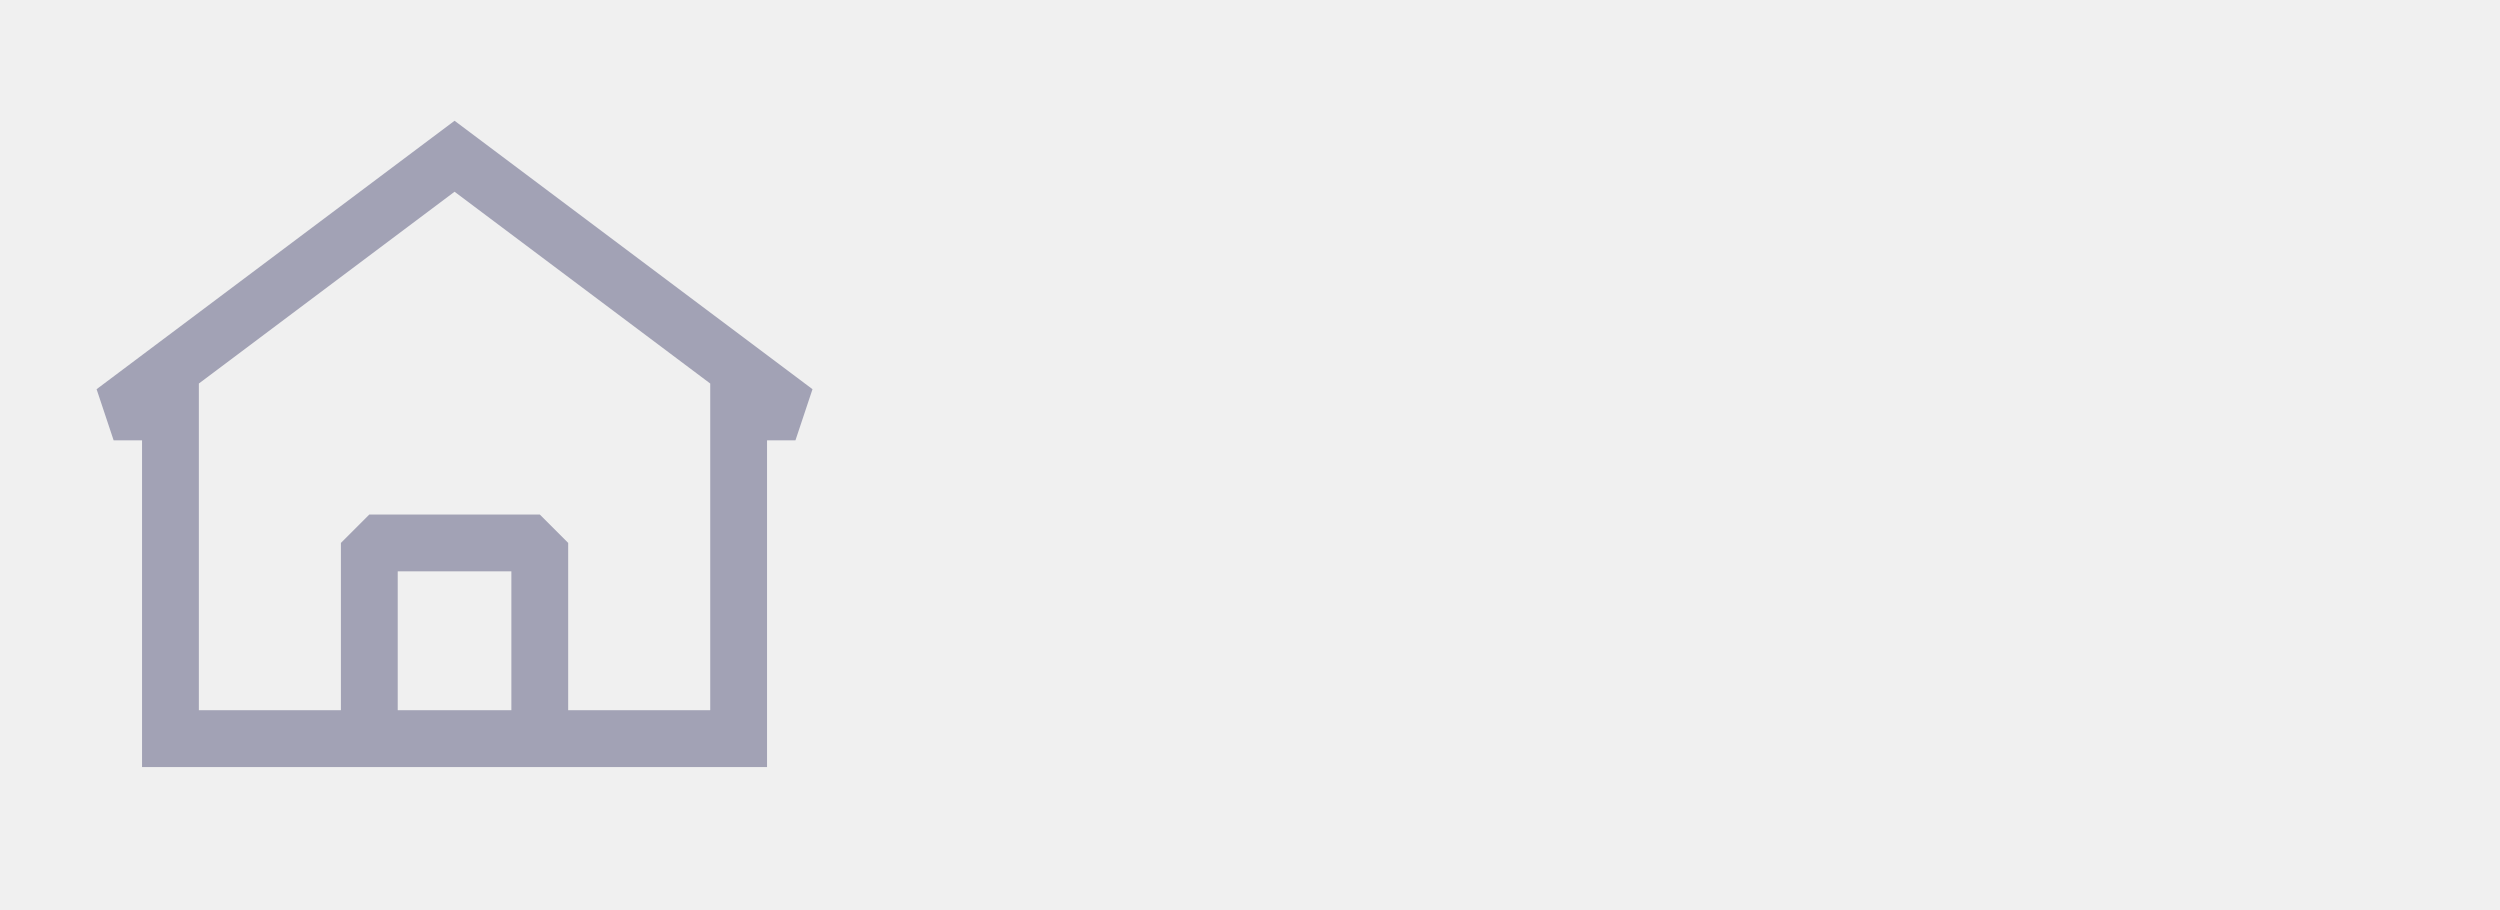
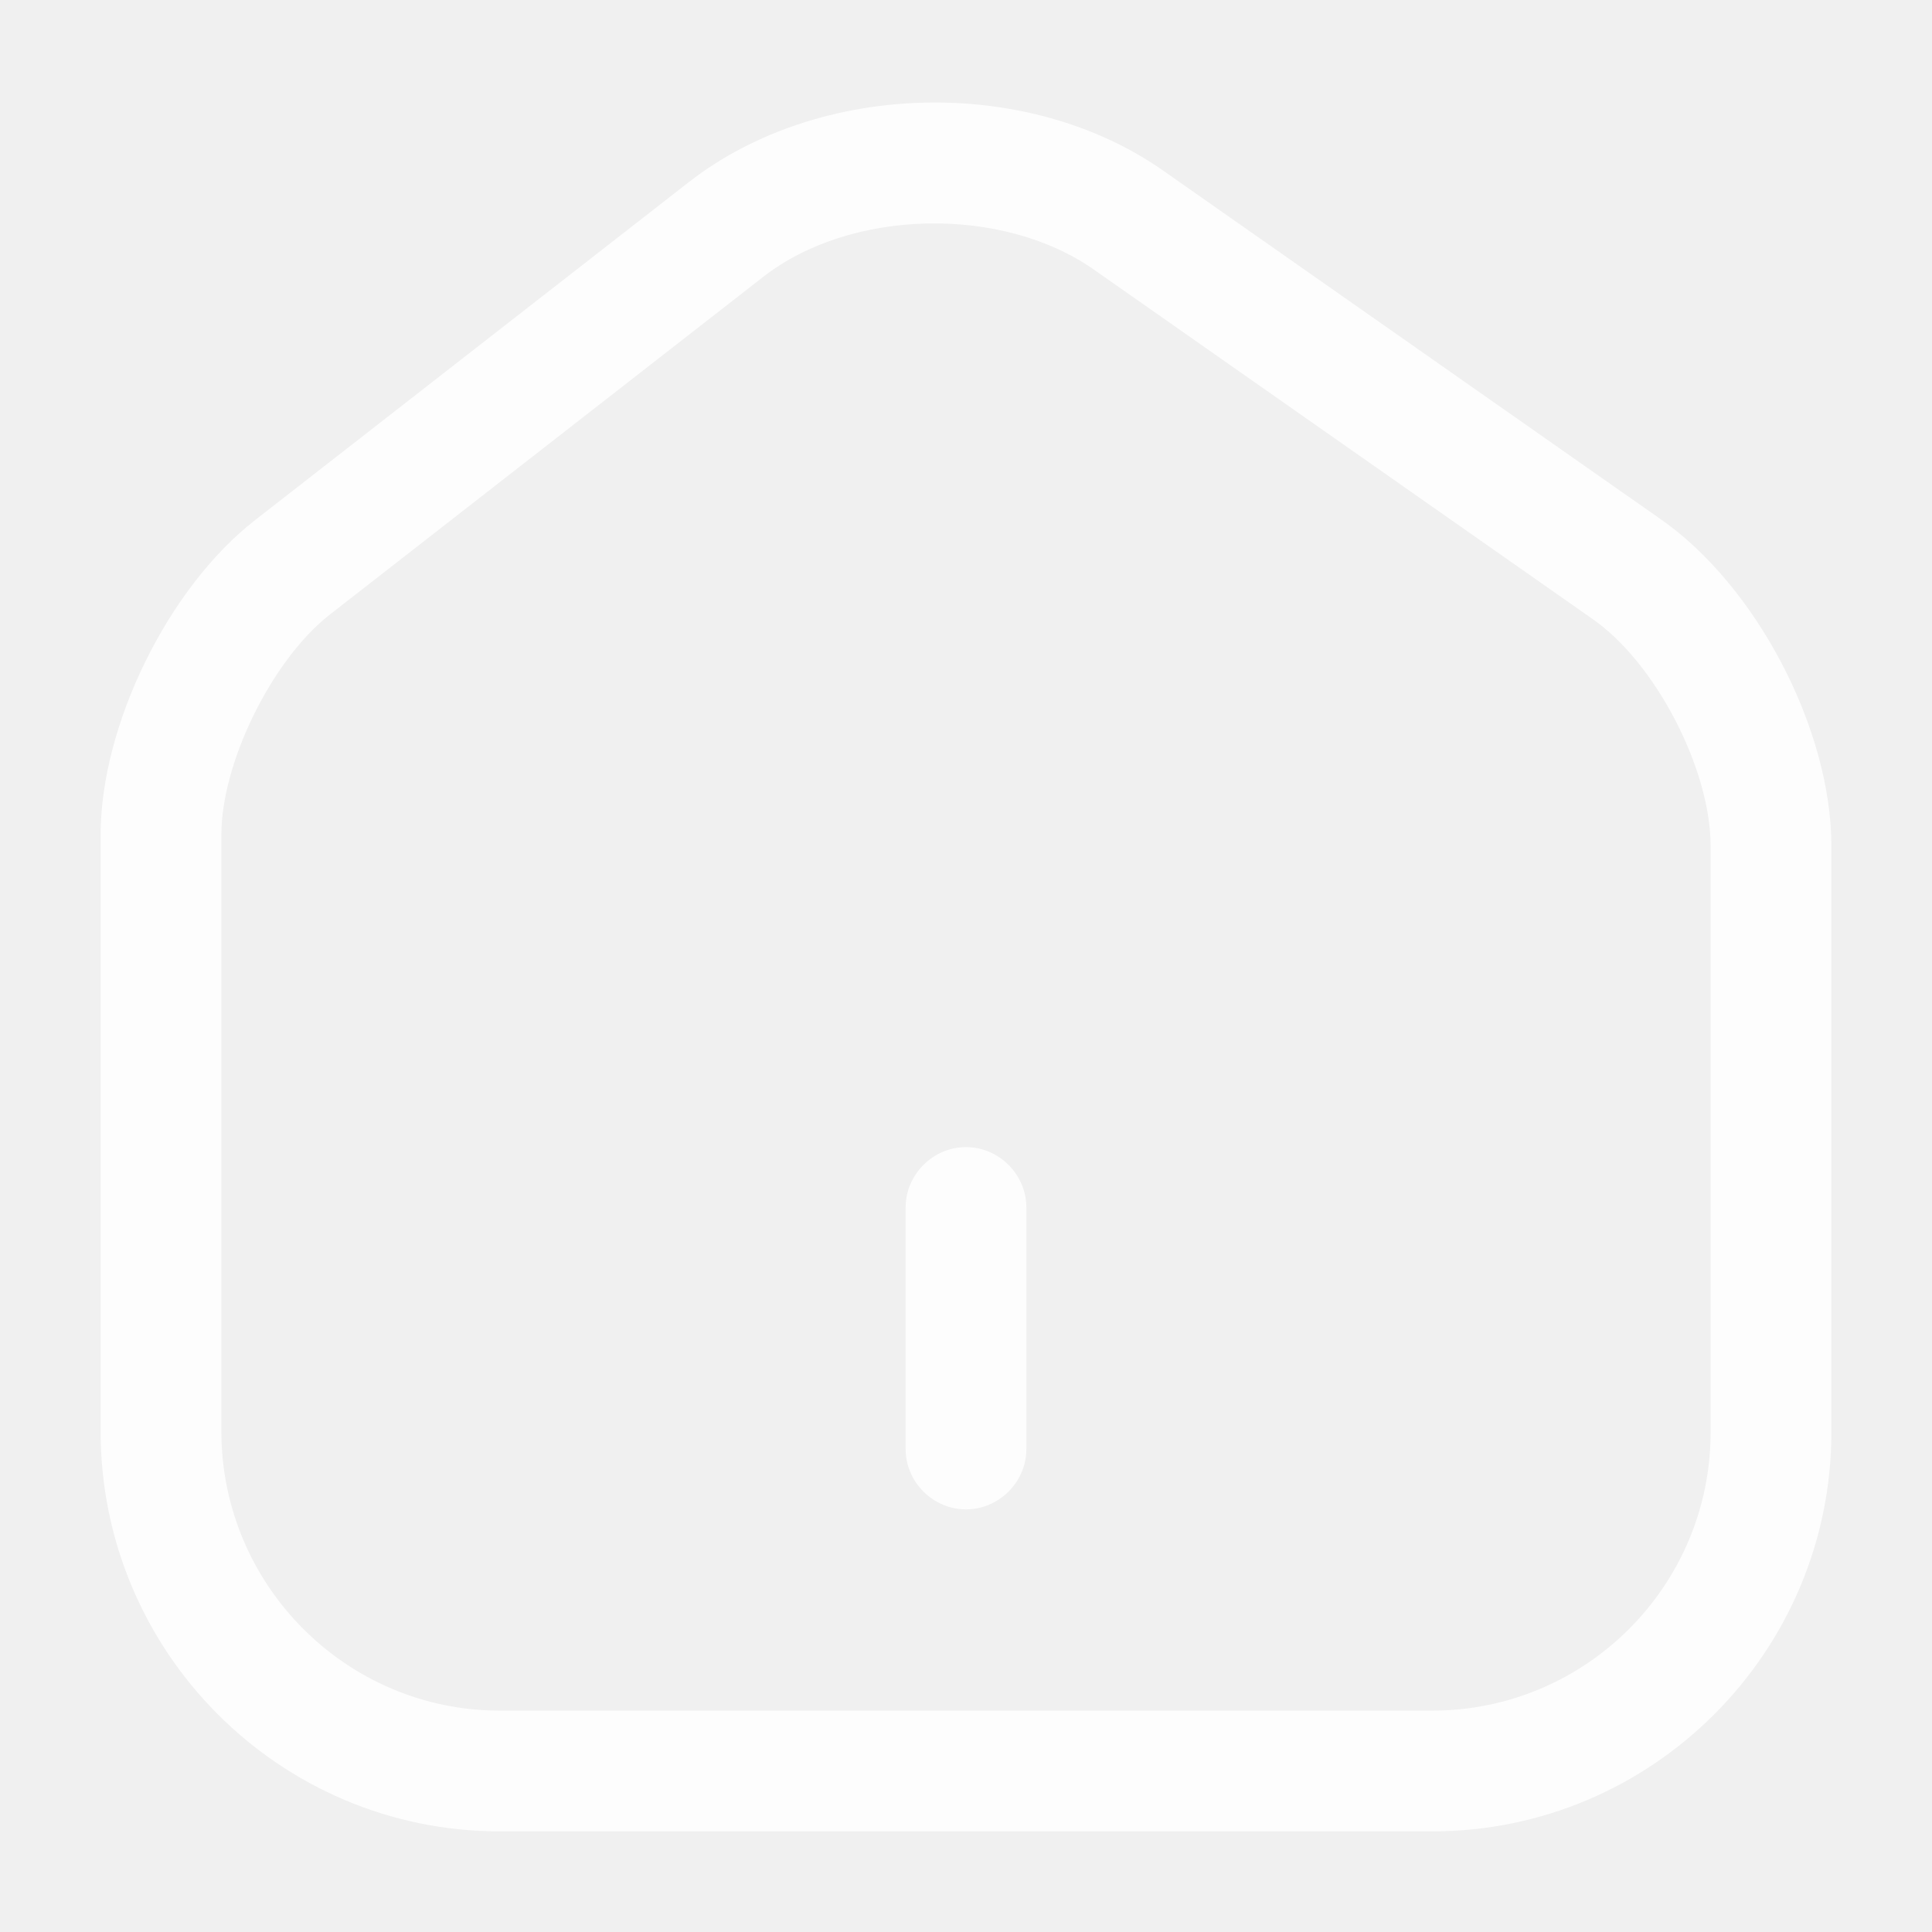
- <svg xmlns="http://www.w3.org/2000/svg" width="66" height="24" viewBox="0 0 66 24" fill="none">
-   <path fill-rule="evenodd" clip-rule="evenodd" d="M21.45 10.275L12 3.188L2.55 10.275L3 11.625H3.75V20.25H20.25V11.625H21L21.45 10.275ZM5.25 18.75V10.125L12 5.062L18.75 10.125V18.75H15V14.333L14.25 13.583H9.75L9 14.333V18.75H5.25ZM10.5 18.75H13.5V15.083H10.5V18.75Z" fill="#A2A2B5" />
+ <svg xmlns="http://www.w3.org/2000/svg" width="24" height="24" viewBox="0 0 24 24" fill="none">
+   <path d="M17.79 22.75H6.21C3.47 22.75 1.25 20.52 1.25 17.78V10.37C1.25 9.01 2.09 7.3 3.17 6.46L8.56 2.26C10.18 1 12.77 0.94 14.45 2.12L20.63 6.45C21.82 7.28 22.75 9.06 22.75 10.51V17.79C22.75 20.52 20.53 22.75 17.79 22.75ZM9.48 3.44L4.09 7.64C3.38 8.2 2.75 9.47 2.75 10.37V17.78C2.75 19.69 4.3 21.25 6.21 21.25H17.79C19.7 21.25 21.25 19.7 21.25 17.79V10.51C21.25 9.55 20.56 8.22 19.77 7.68L13.59 3.35C12.45 2.55 10.57 2.59 9.48 3.44Z" fill="white" fill-opacity="0.87" />
+   <path d="M12 18.75C11.59 18.75 11.25 18.41 11.25 18V15C11.25 14.59 11.59 14.25 12 14.25C12.41 14.25 12.75 14.59 12.75 15V18C12.75 18.41 12.41 18.75 12 18.75Z" fill="white" fill-opacity="0.87" />
</svg>
